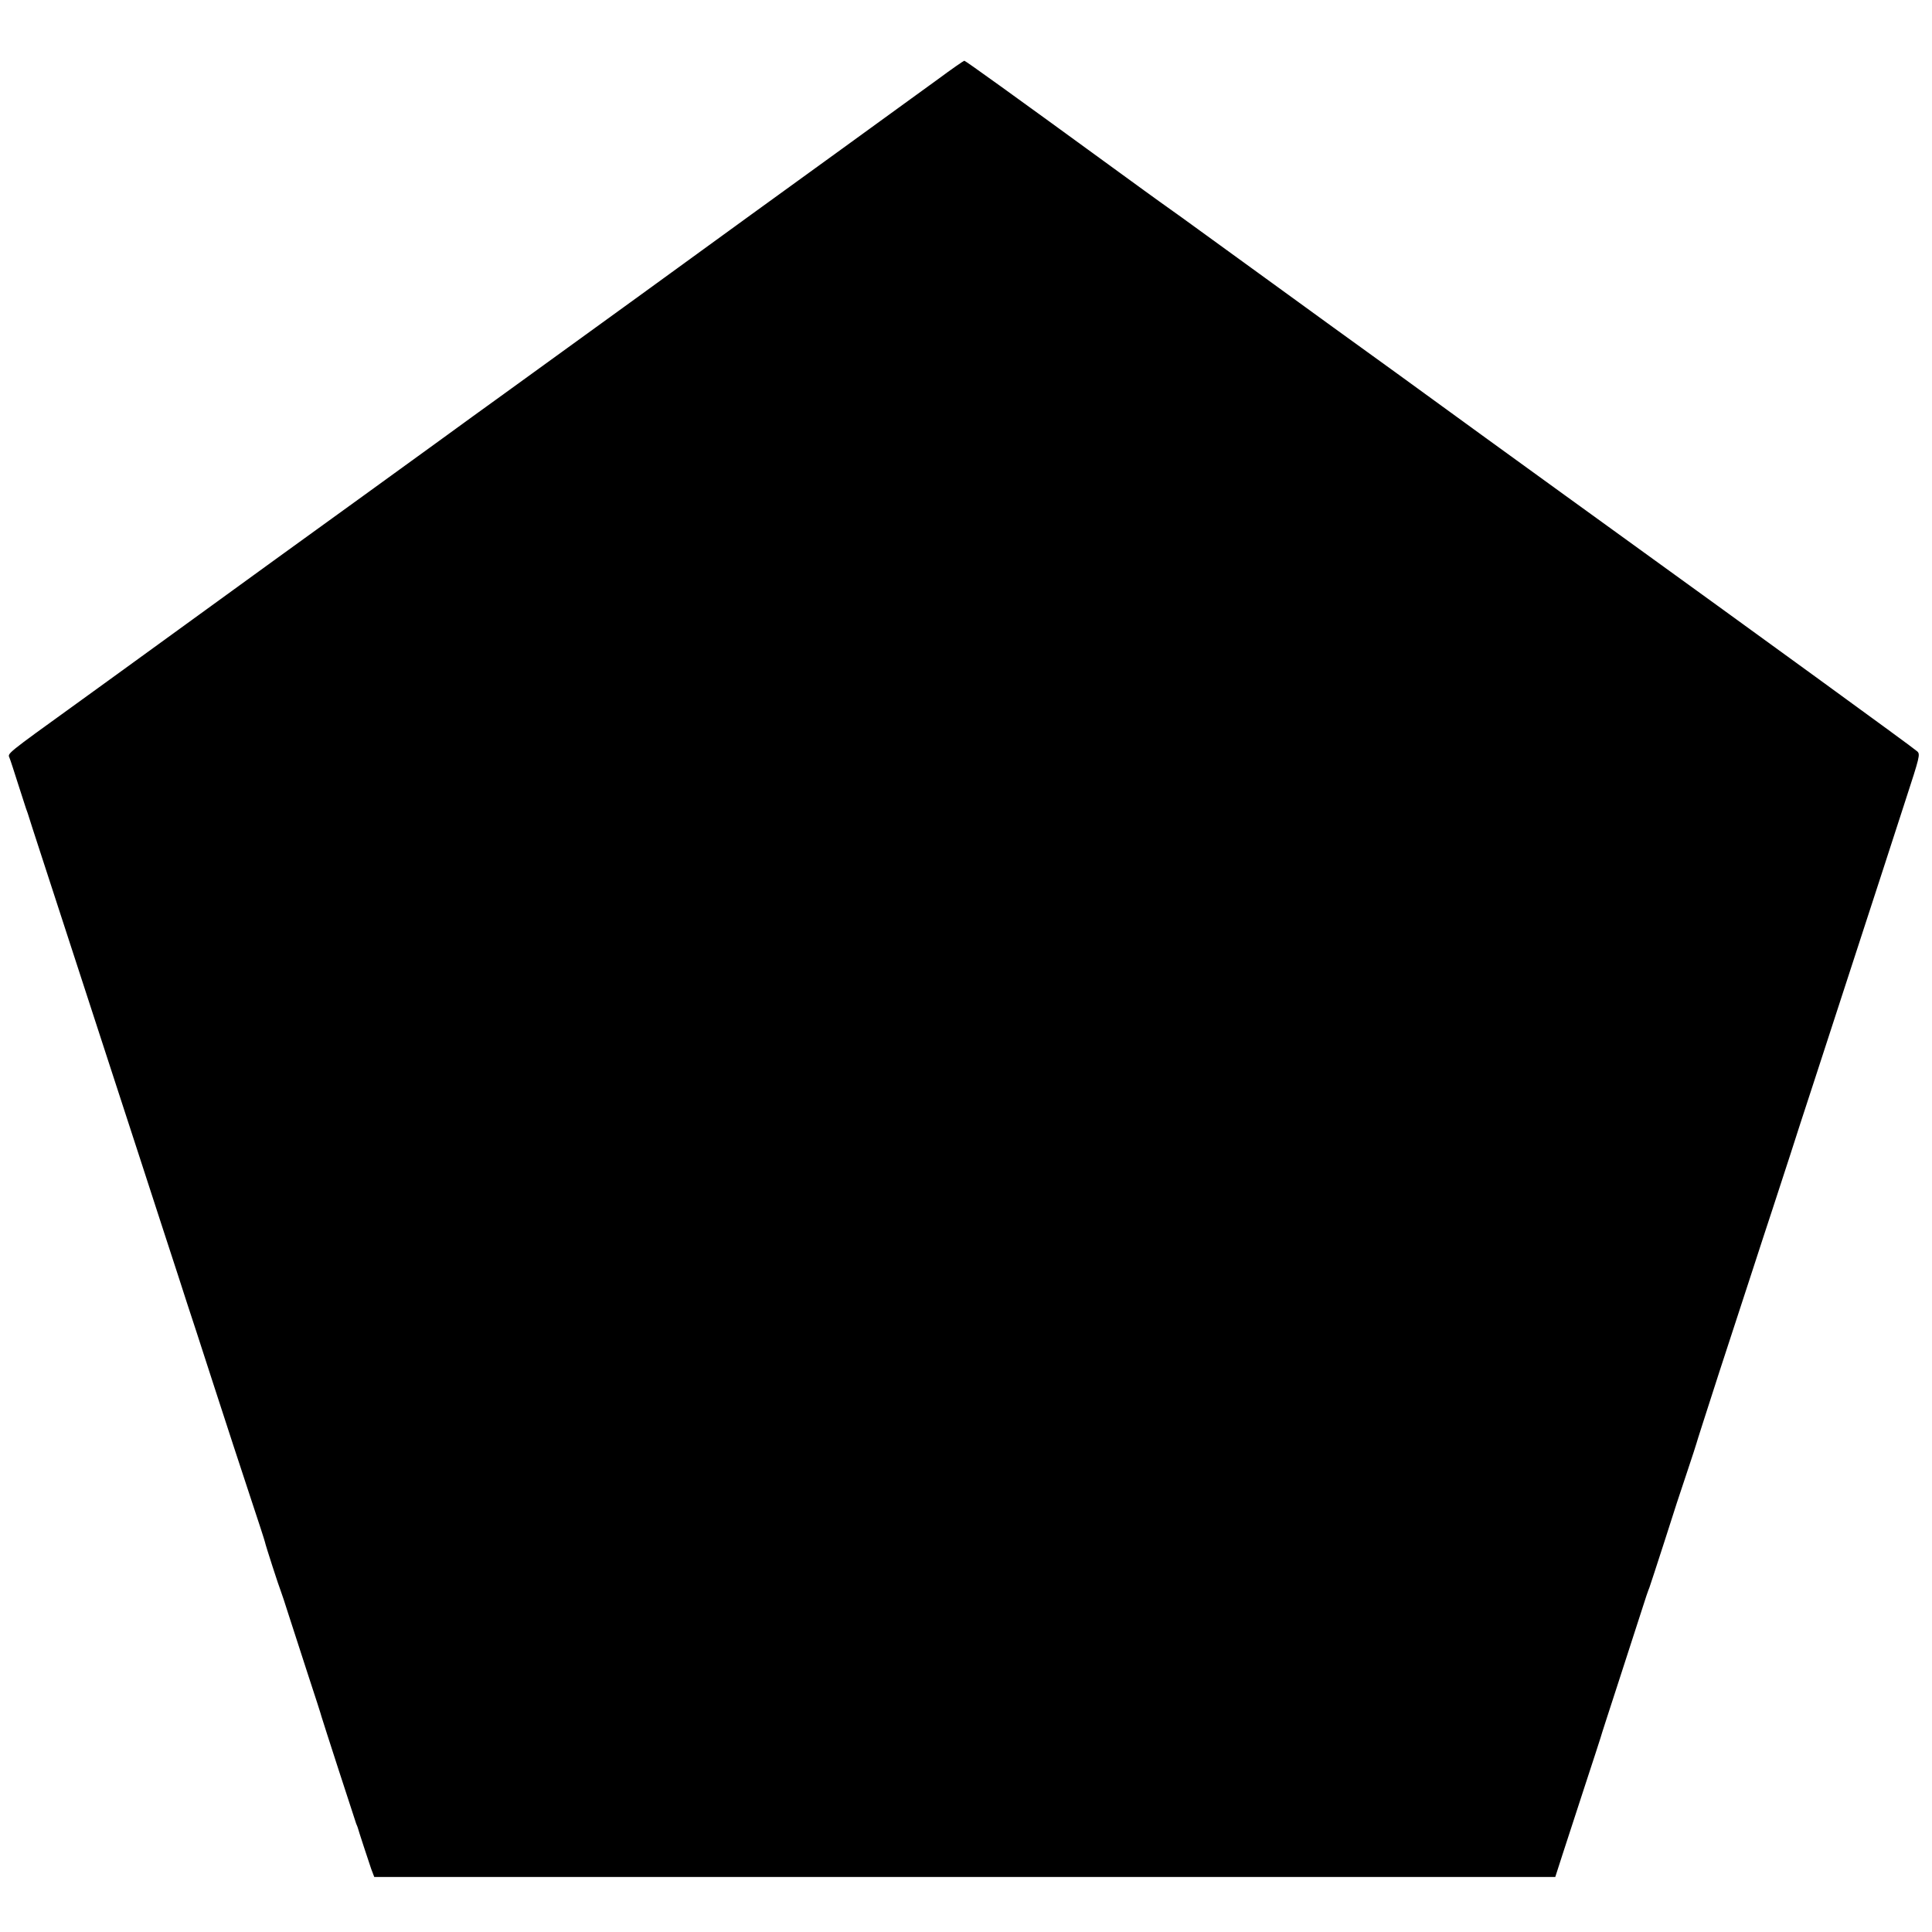
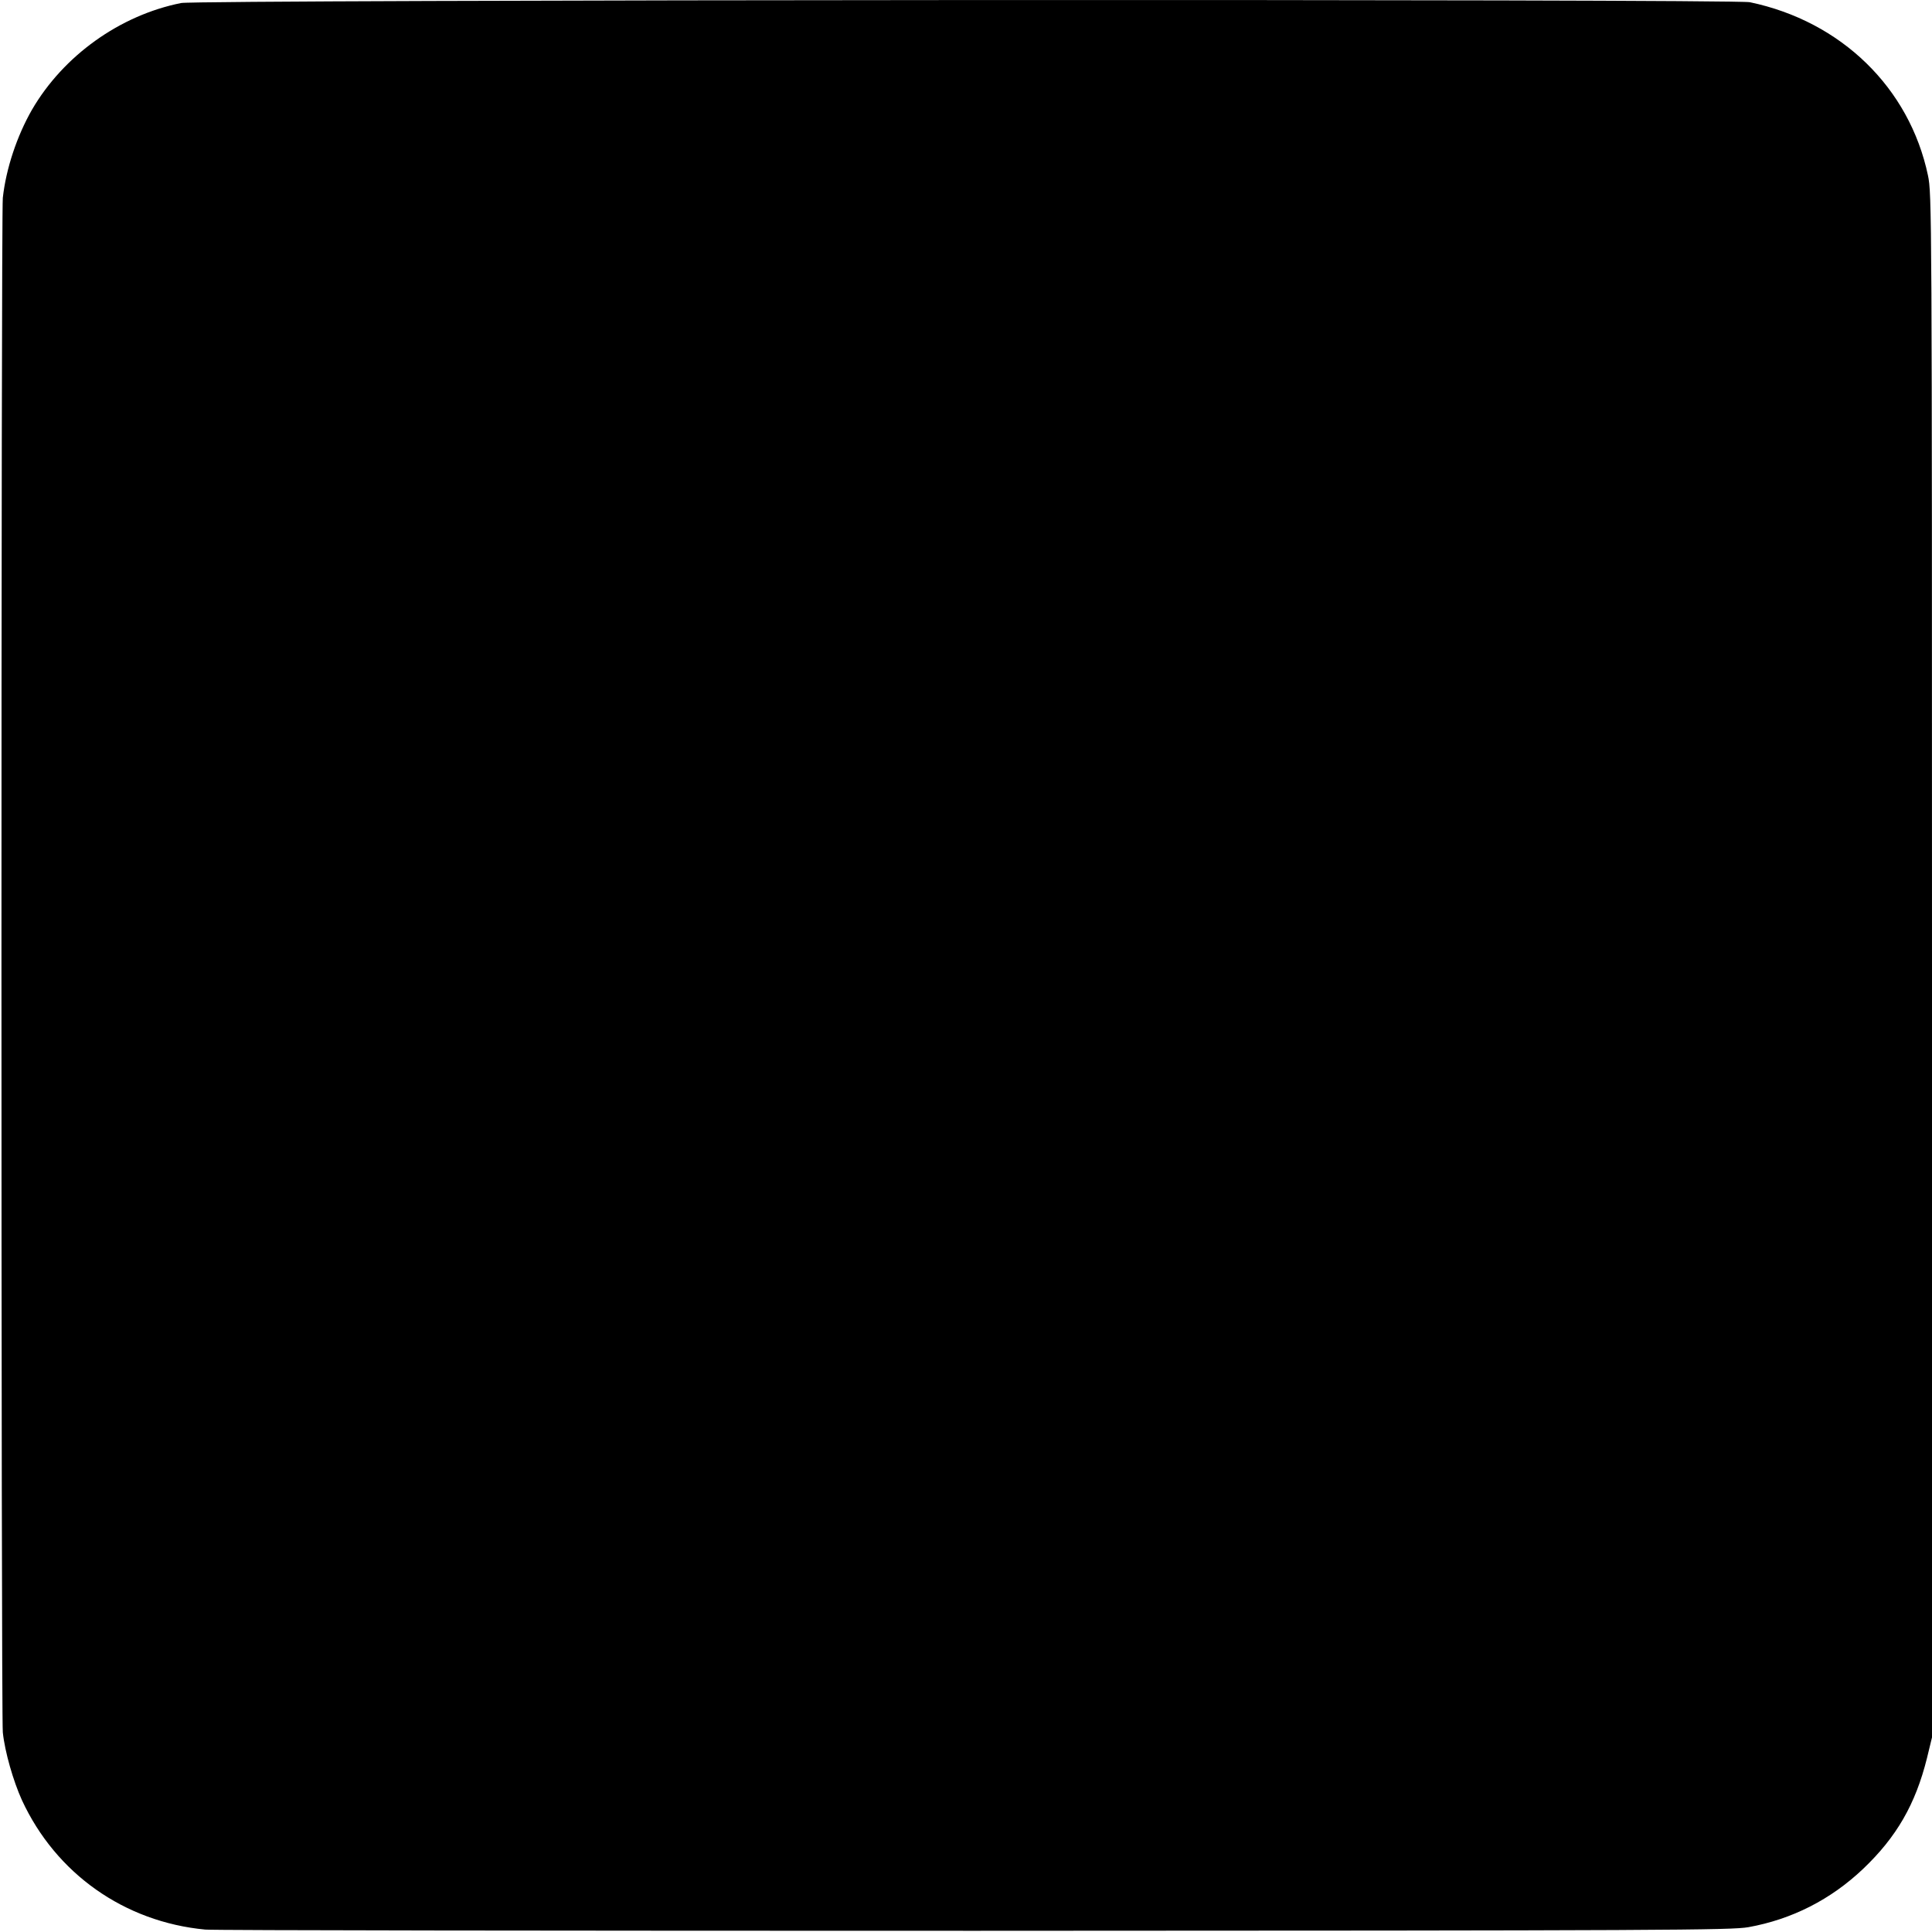
- <svg xmlns="http://www.w3.org/2000/svg" version="1.0" width="1018pt" height="1018pt" viewBox="0 0 1018 1018" preserveAspectRatio="xMidYMid meet">
-   <g transform="translate(0,1018) scale(0.1,-0.1)" fill="#000000" stroke="none">
-     <path d="M4940 9761 c-74 -54 -304 -220 -510 -370 -206 -149 -420 -304 -475 -344 -98 -72 -997 -724 -1299 -942 -84 -60 -239 -173 -345 -250 -249 -181 -511 -370 -858 -621 -269 -195 -797 -578 -838 -608 -11 -8 -105 -76 -210 -152 -377 -272 -365 -263 -355 -287 5 -12 25 -74 45 -137 20 -63 39 -122 42 -130 3 -8 7 -19 9 -25 1 -5 39 -122 84 -260 145 -446 226 -693 350 -1075 67 -206 132 -406 145 -445 12 -38 71 -218 130 -400 59 -181 118 -361 130 -400 13 -38 76 -232 140 -430 64 -198 151 -463 193 -590 42 -126 77 -234 78 -240 3 -17 75 -239 84 -260 4 -11 22 -63 38 -115 17 -52 63 -194 102 -315 40 -121 73 -224 74 -230 3 -12 175 -543 183 -565 4 -8 7 -17 8 -20 3 -13 58 -180 71 -218 l16 -42 3111 0 3112 0 38 118 c21 64 74 227 118 362 44 135 82 250 83 255 1 6 44 138 95 295 51 157 106 328 123 380 16 52 34 104 39 115 4 11 40 121 80 245 39 124 93 289 120 368 26 78 48 145 48 147 0 3 55 173 121 378 67 204 147 449 177 542 30 94 77 235 103 315 26 80 68 208 93 285 24 77 81 250 125 385 188 578 324 994 363 1115 23 72 77 238 120 370 74 227 78 241 61 256 -13 14 -883 646 -1607 1169 -66 47 -367 266 -670 485 -302 220 -662 481 -800 580 -137 100 -392 284 -565 410 -173 126 -331 240 -352 254 -20 14 -116 84 -215 156 -575 419 -806 585 -812 585 -3 0 -67 -44 -141 -99z" />
+ <svg xmlns="http://www.w3.org/2000/svg" version="1.0" width="960pt" height="960pt" viewBox="0 0 960 960" preserveAspectRatio="xMidYMid meet">
+   <g transform="translate(0,960) scale(0.1,-0.1)" fill="#000000" stroke="none">
+     <path d="M900 9585 c-305 -61 -585 -262 -741 -530 -75 -131 -129 -293 -145 -438 -9 -81 -9 -7543 0 -7625 10 -97 52 -242 95 -337 169 -365 509 -605 911 -643 41 -4 1763 -6 3825 -6 3461 1 3757 3 3843 18 216 39 409 137 570 290 166 158 260 321 317 550 l25 103 0 3834 c0 3767 -1 3836 -20 3927 -92 436 -431 766 -885 861 -81 17 -7710 13 -7795 -4z" />
  </g>
</svg>
